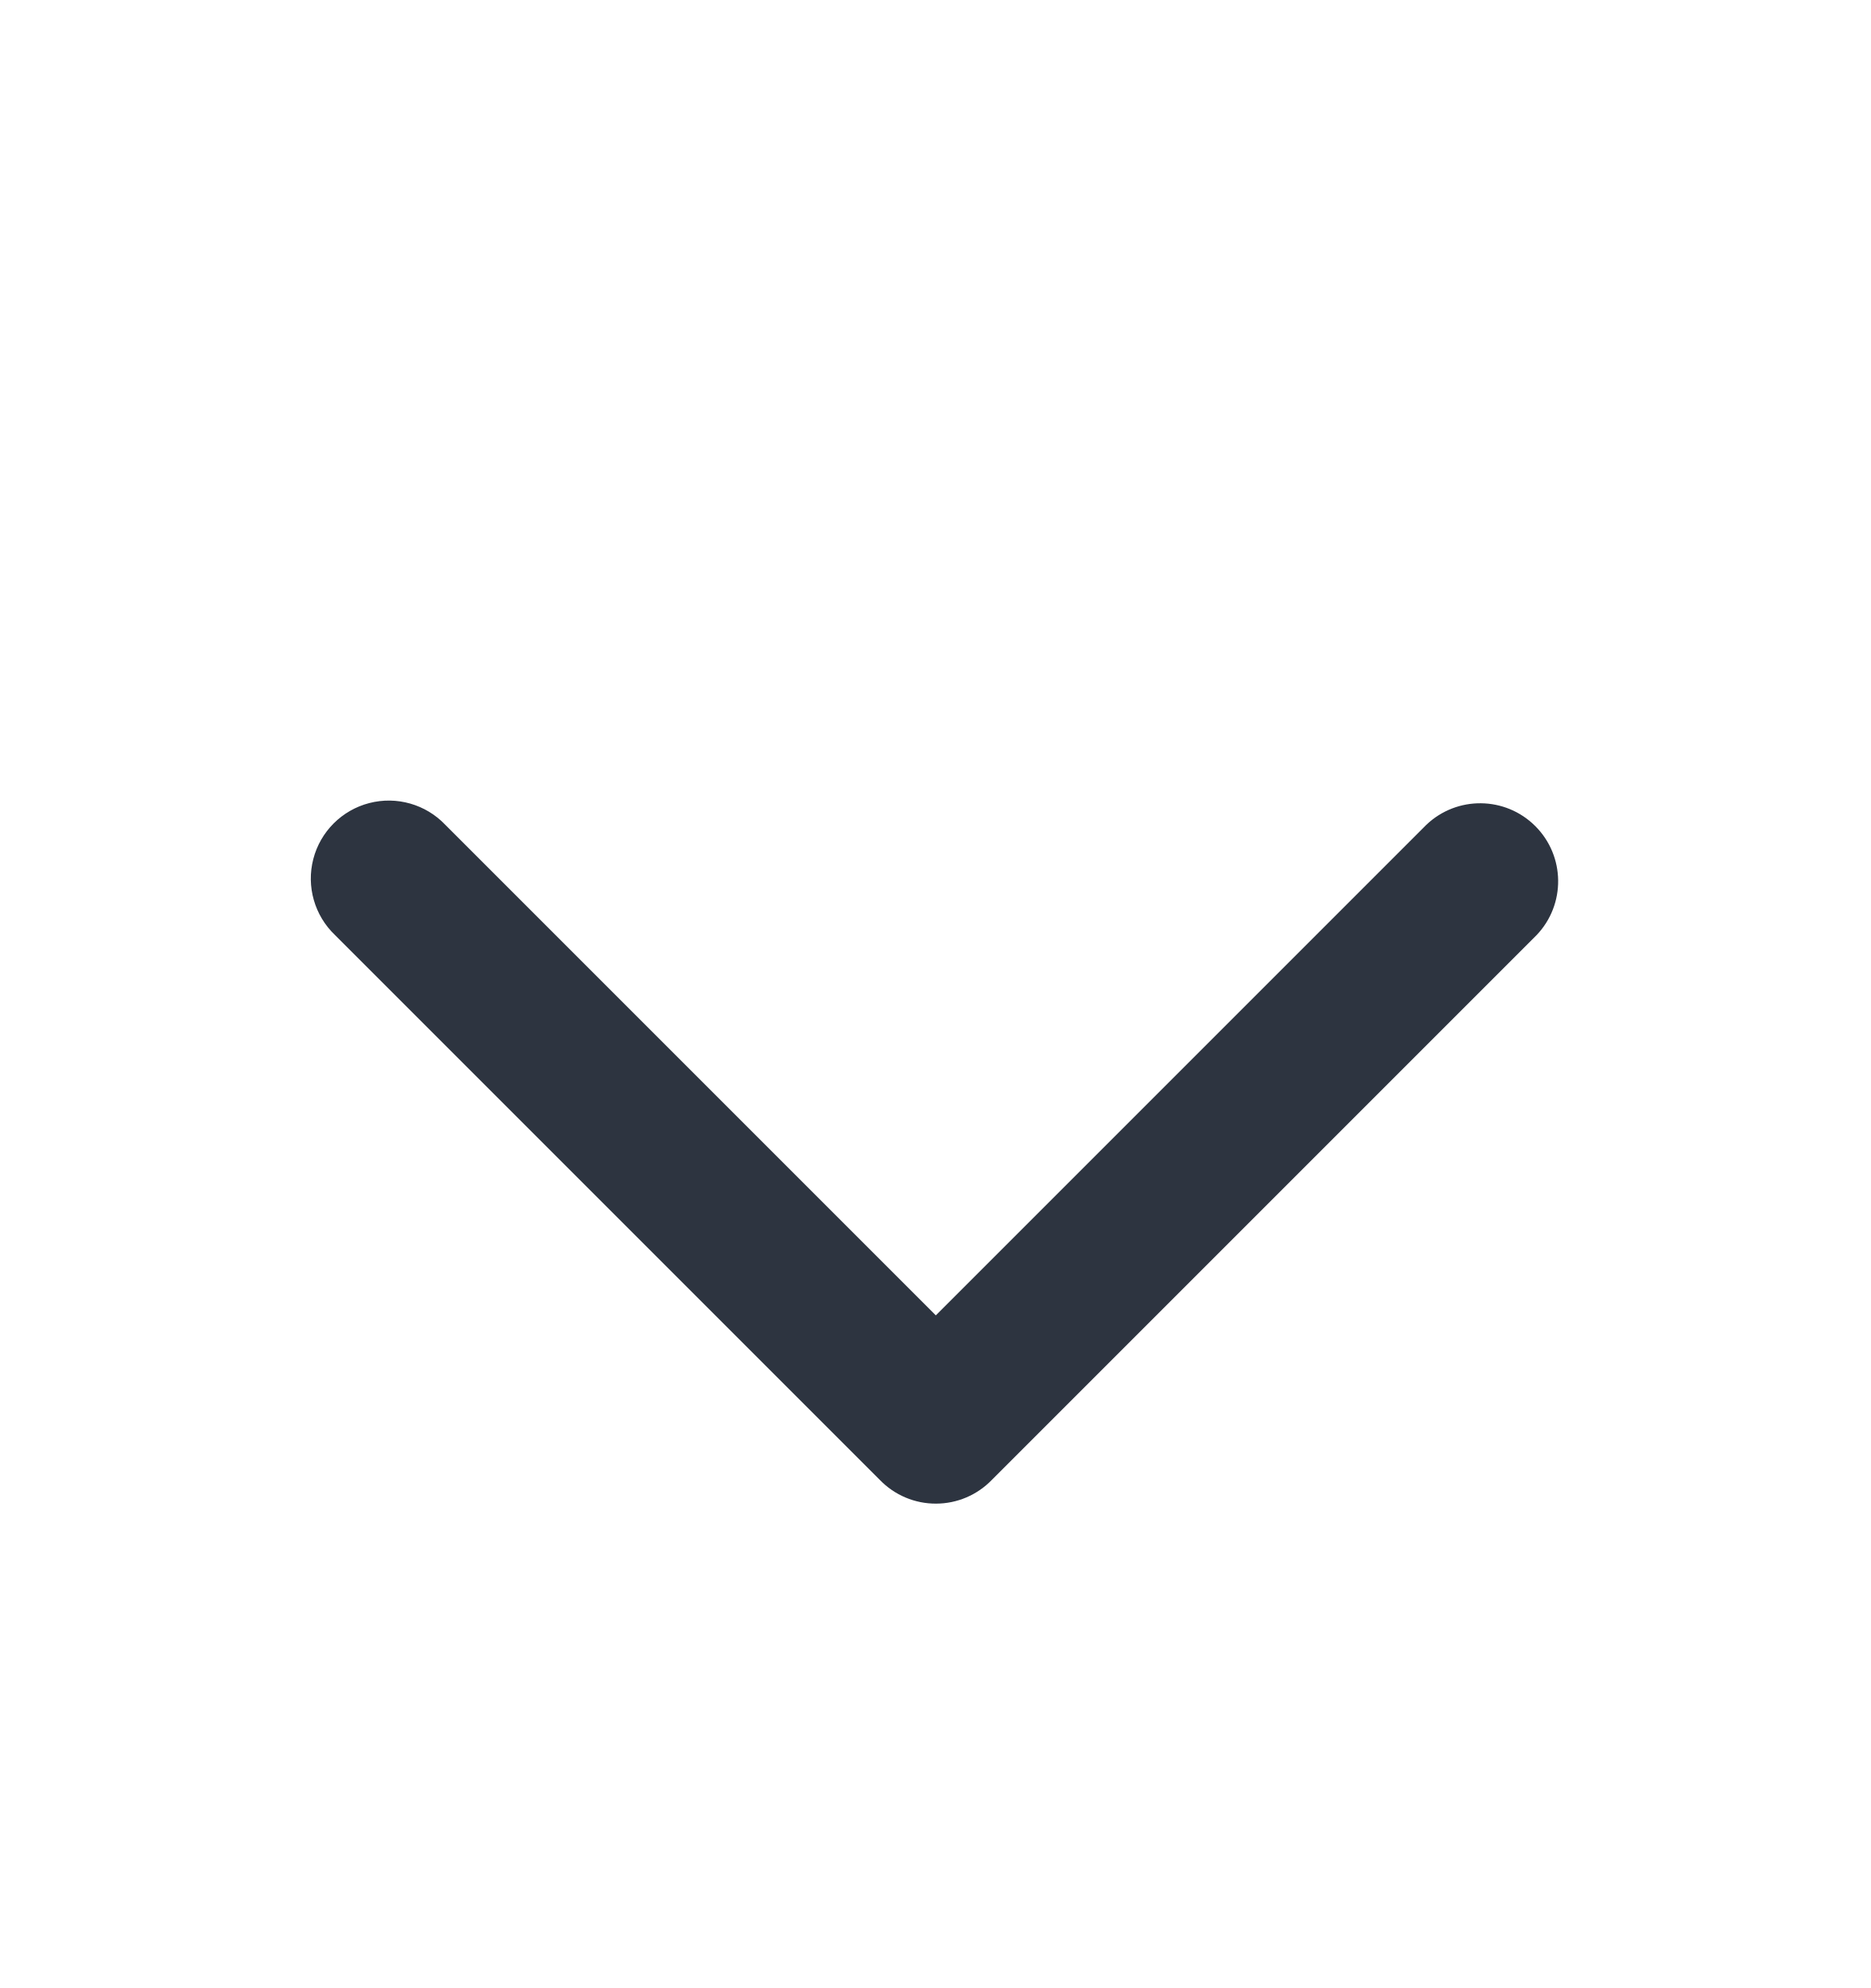
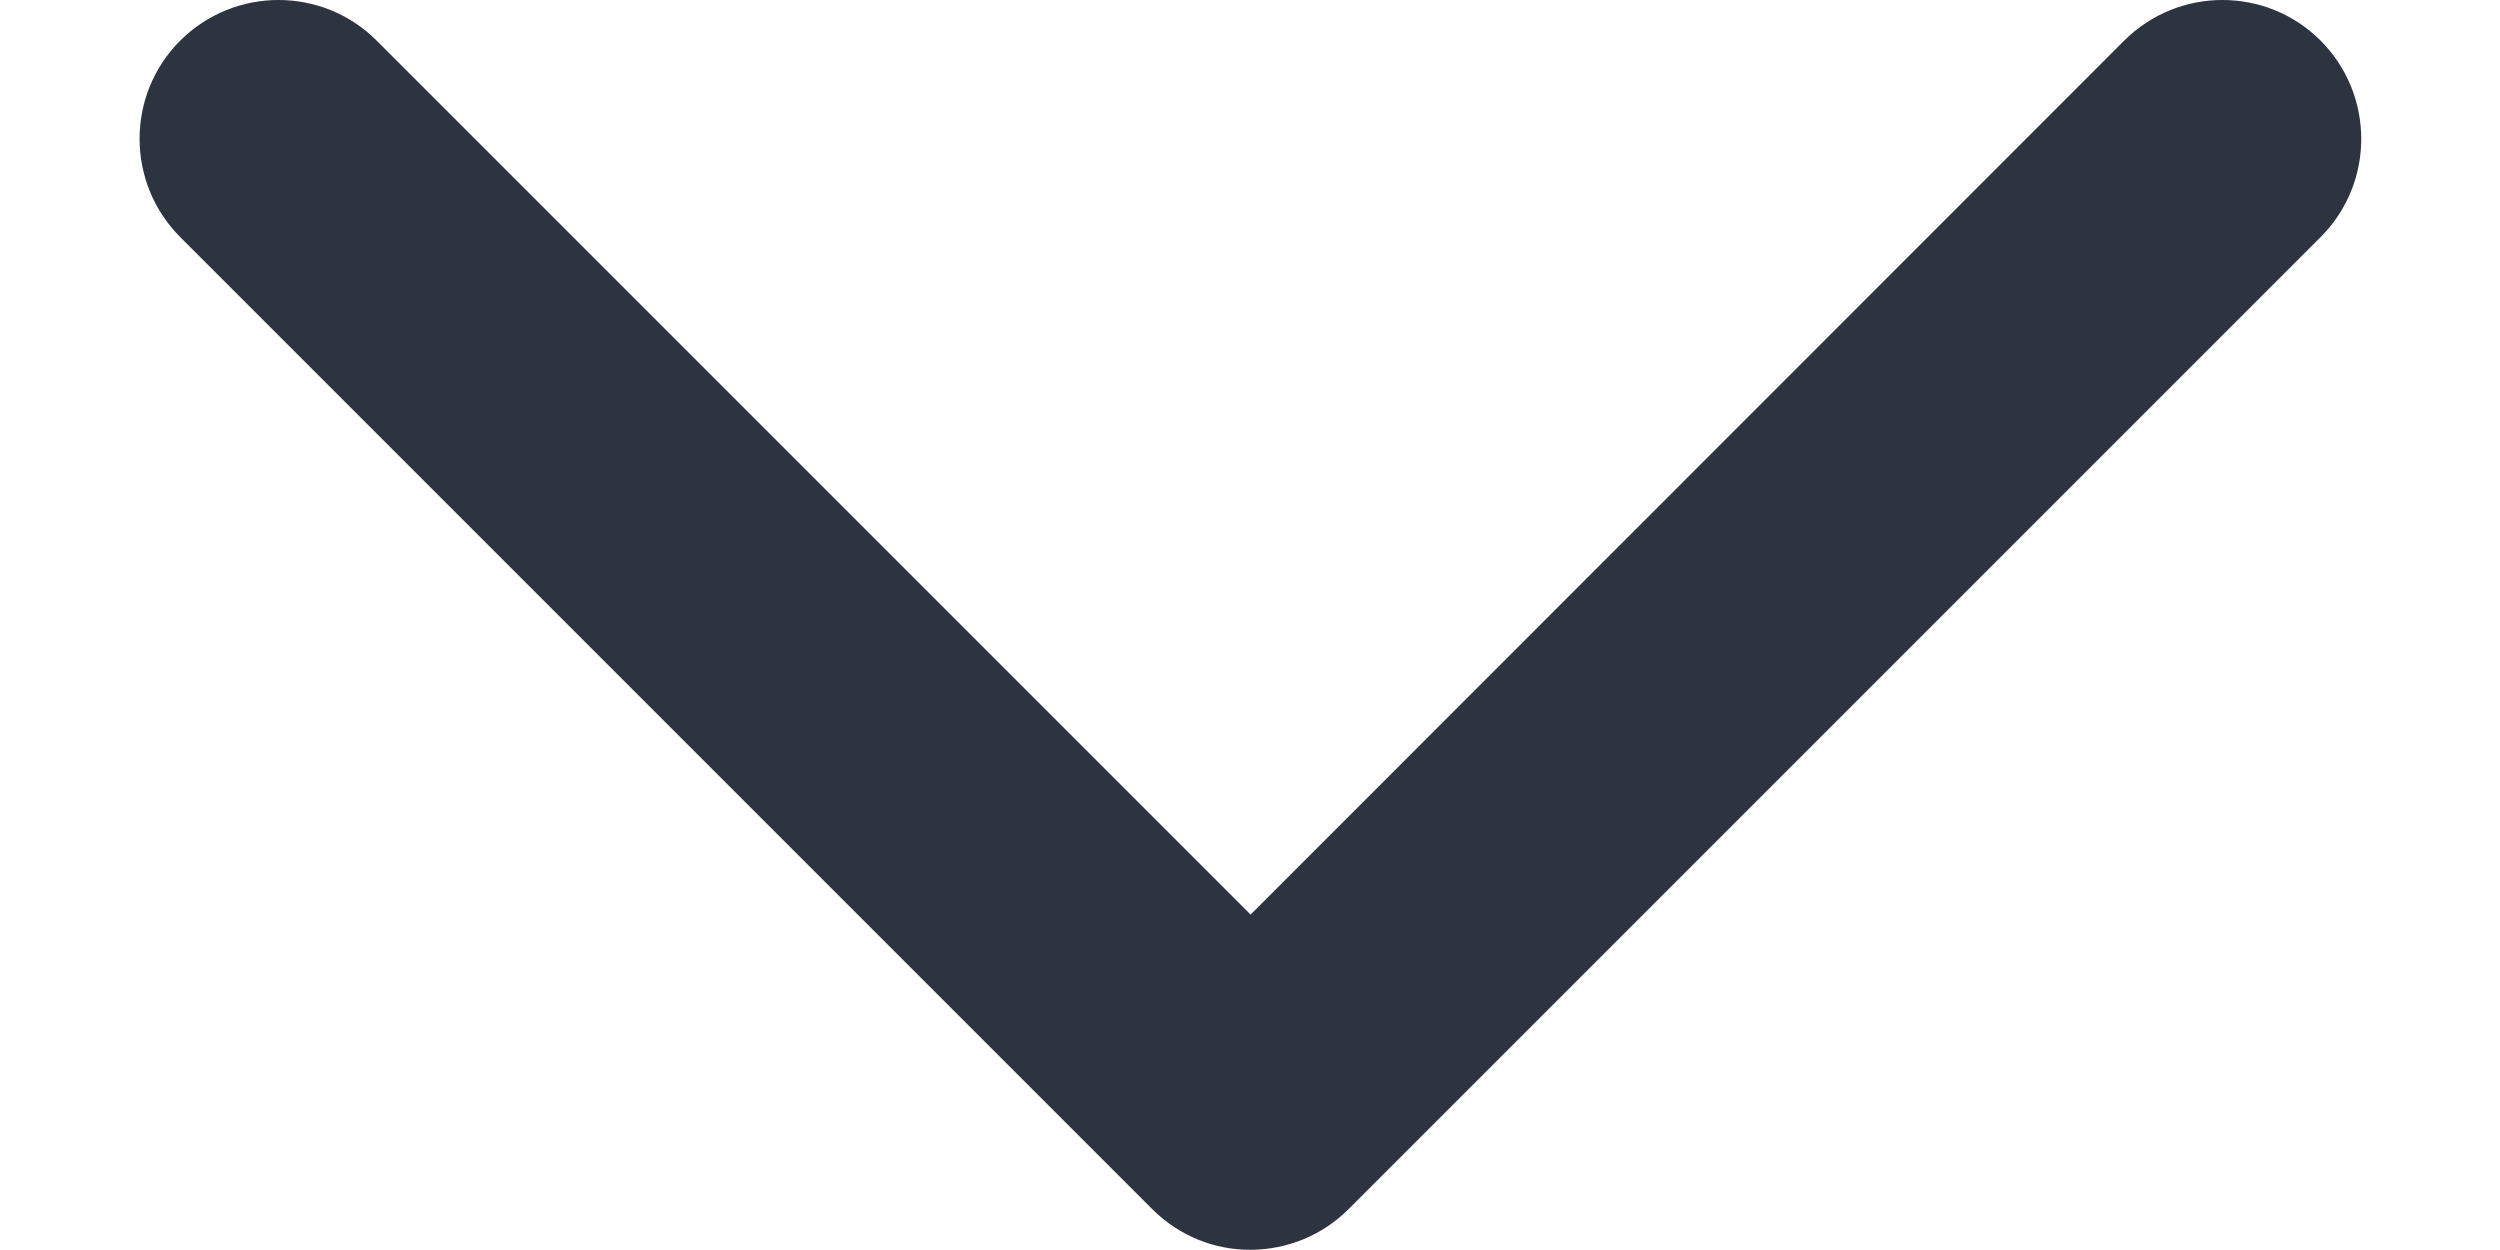
- <svg xmlns="http://www.w3.org/2000/svg" width="16" height="17" viewBox="0 0 16 17" fill="none">
-   <path fill-rule="evenodd" clip-rule="evenodd" d="M3.808 7.053a.667.667 0 1 0-.943.943l4.66 4.66a.664.664 0 0 0 .48.202.664.664 0 0 0 .476-.202l4.66-4.66a.667.667 0 0 0-.943-.943l-4.195 4.195-4.195-4.195Z" fill="#2D3440" />
+ <svg xmlns="http://www.w3.org/2000/svg" width="12" height="6" viewBox="0 0 12 6" fill="none">
+   <path fill-rule="evenodd" clip-rule="evenodd" d="M1.808.195c-.26-.26-.682-.26-.943 0-.26.26-.26.682 0 .943l4.66 4.66a.741.741 0 0 0 .006.006c.131.131.302.196.473.195.17-.001.34-.066.469-.195a.613.613 0 0 0 .006-.006l4.66-4.66c.26-.26.26-.682 0-.943-.26-.26-.682-.26-.943 0L6.003 4.39 1.808.195Z" fill="#2D3440" />
</svg>
